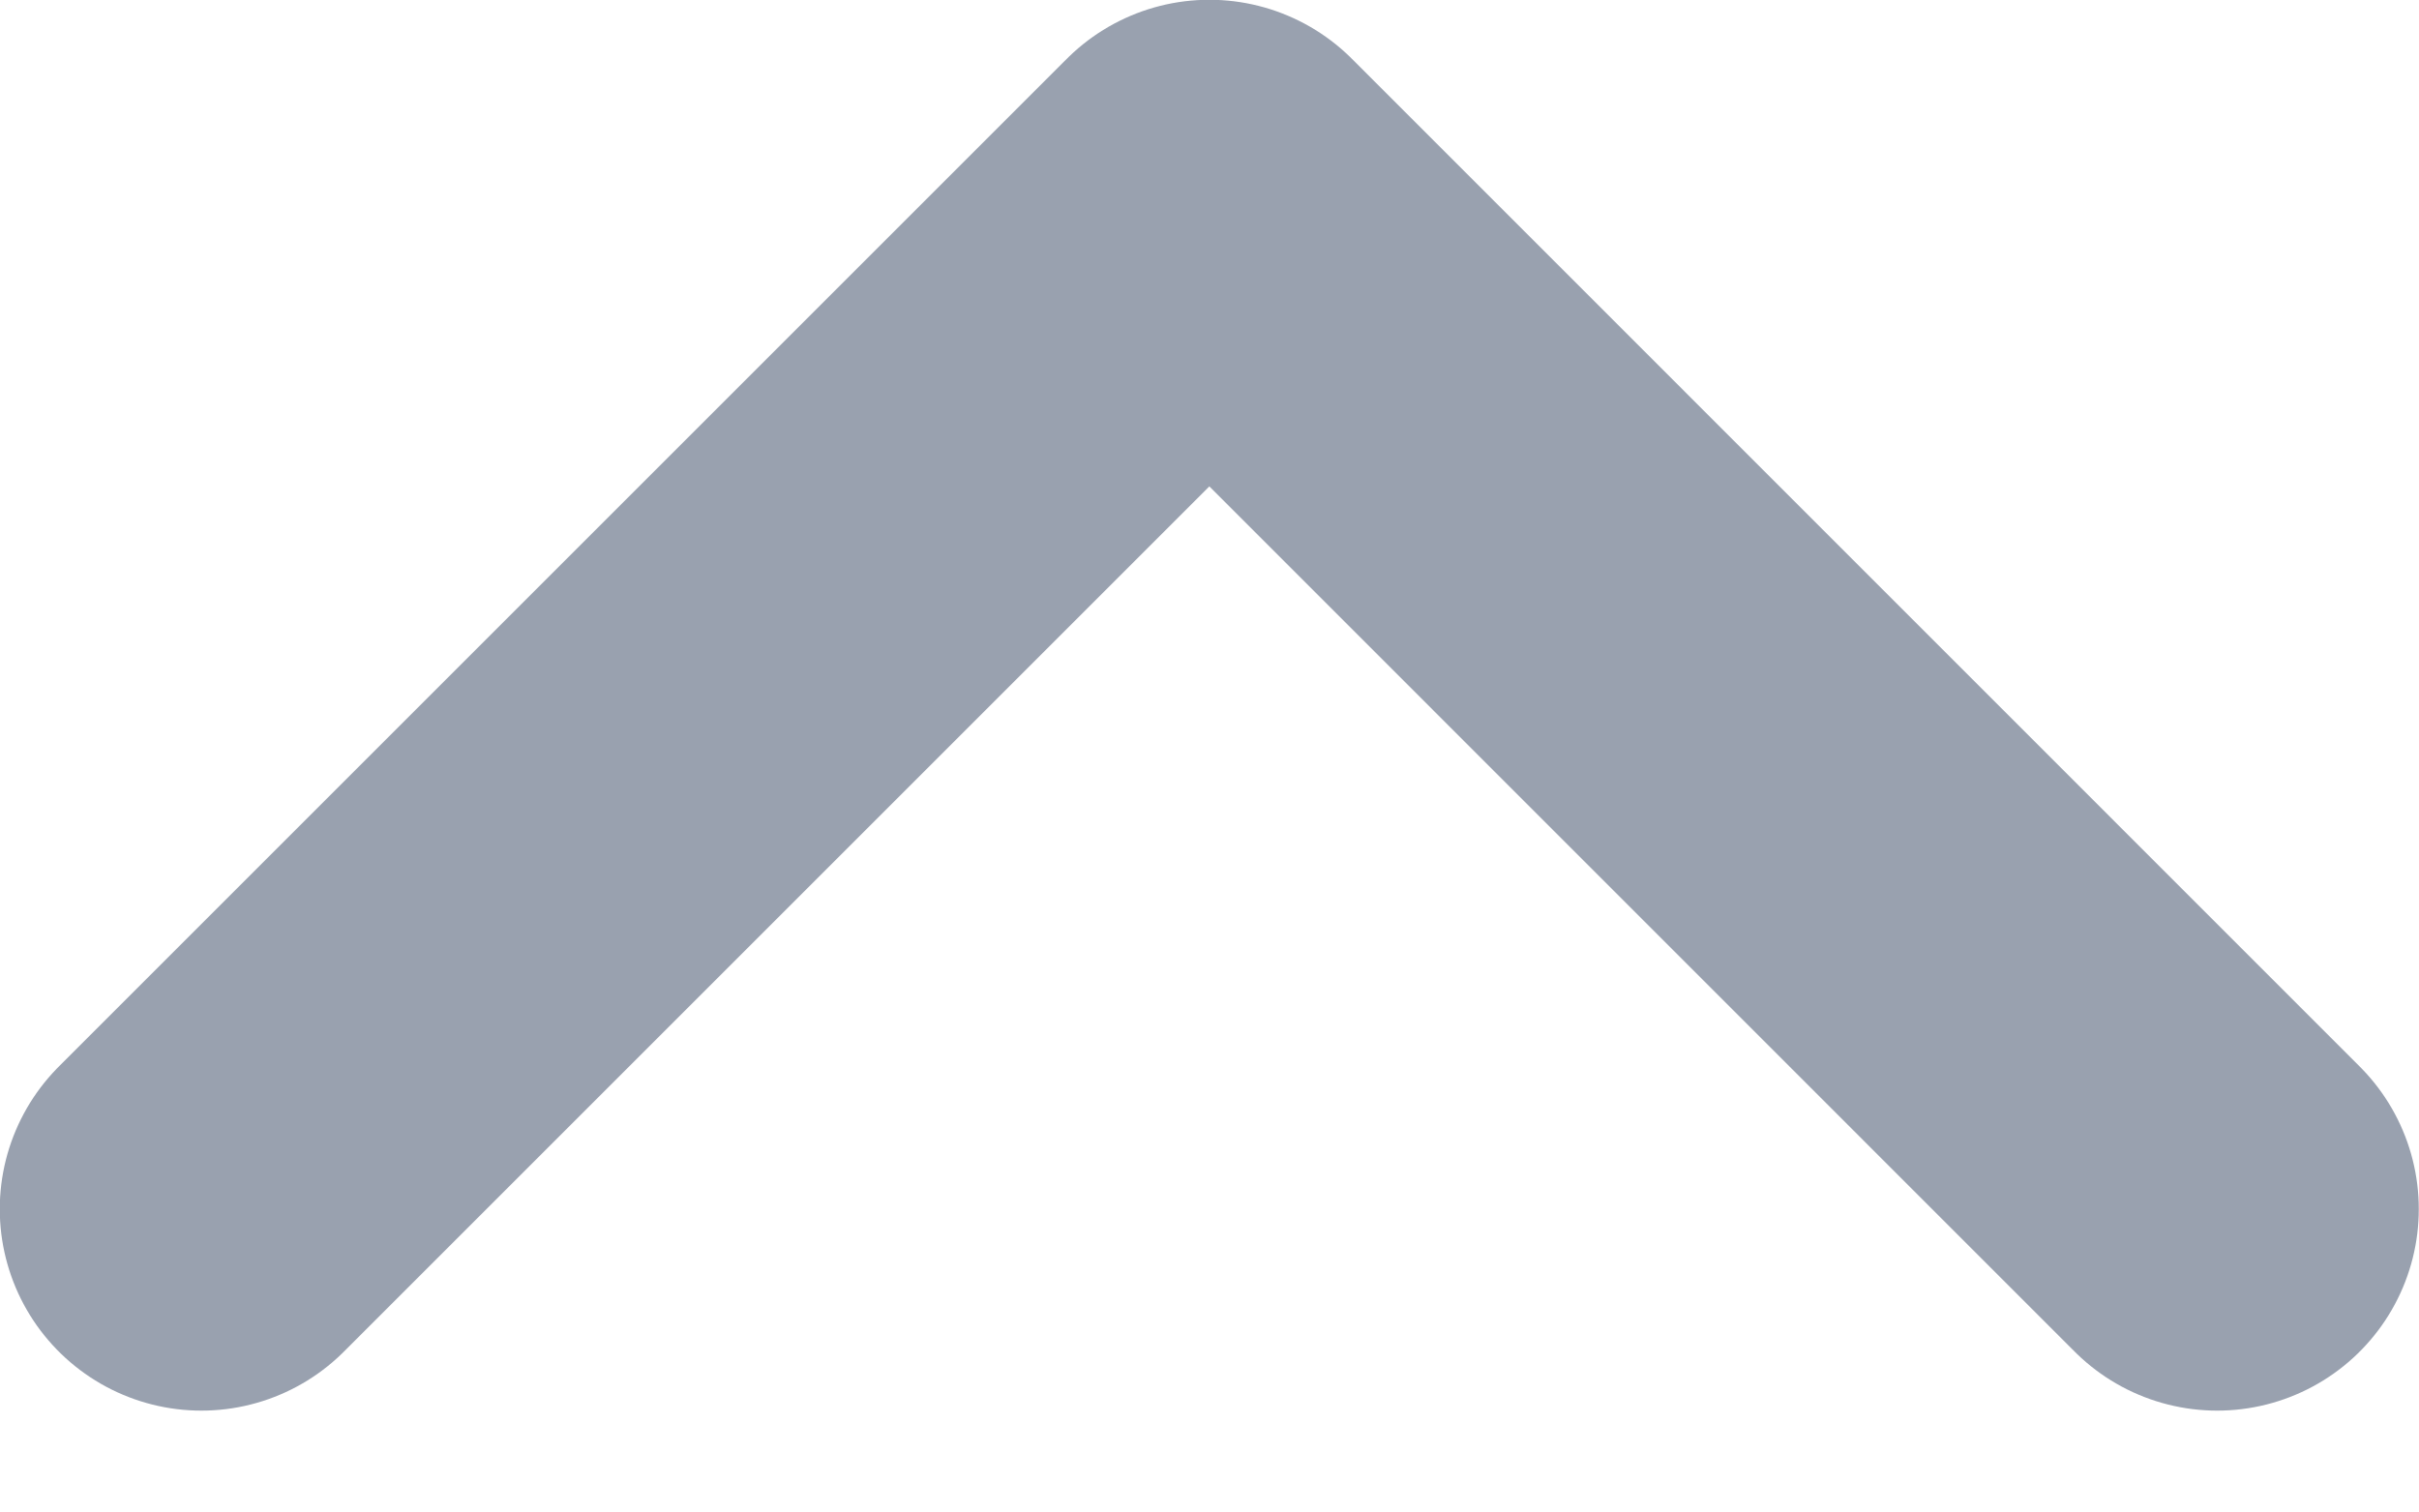
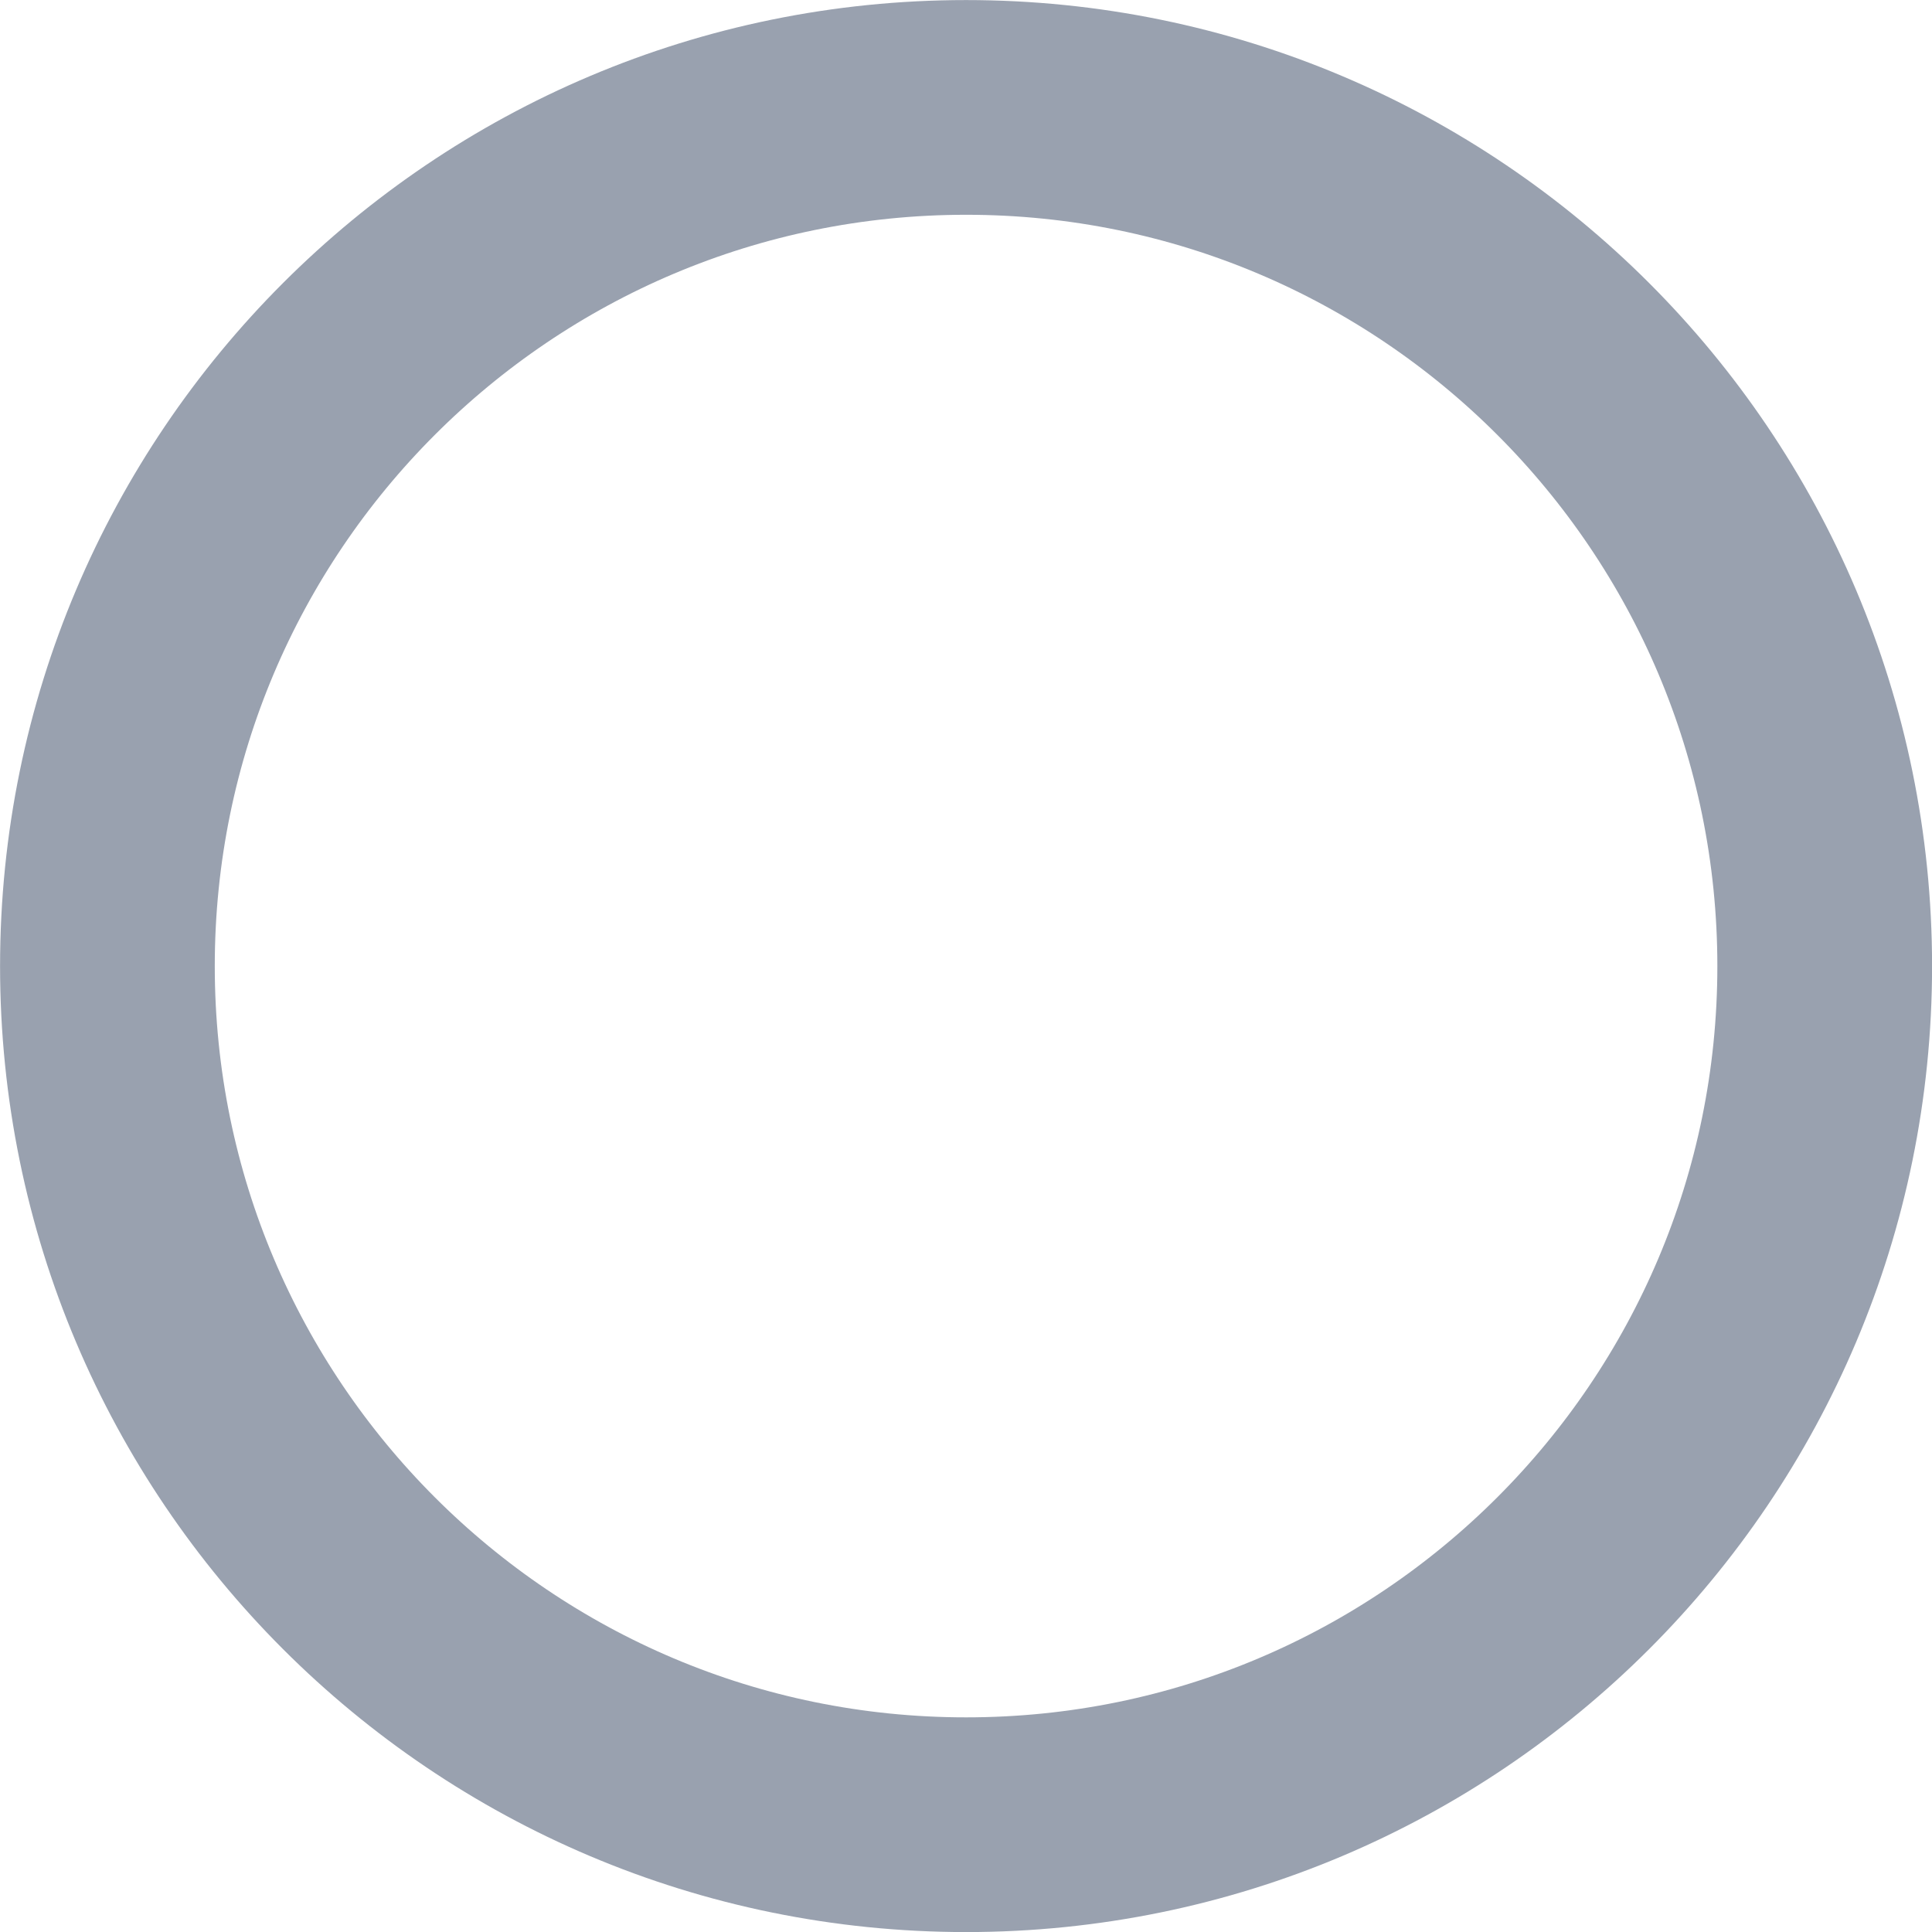
- <svg xmlns="http://www.w3.org/2000/svg" width="16" height="10" viewBox="0 0 16 10" fill="none">
-   <path d="M14.665 7.999L7.999 1.332L1.332 7.999" stroke="#99A1AF" stroke-width="2.667" stroke-linecap="round" stroke-linejoin="round" />
+ <svg xmlns="http://www.w3.org/2000/svg" width="15" height="15" viewBox="0 0 15 15" fill="none">
+   <path d="M7.501 14.167C11.182 14.167 14.167 11.182 14.167 7.501C14.167 3.819 11.182 0.834 7.501 0.834C3.819 0.834 0.834 3.819 0.834 7.501C0.834 11.182 3.819 14.167 7.501 14.167Z" stroke="#99A1AF" stroke-width="1.667" stroke-linecap="round" stroke-linejoin="round" />
</svg>
